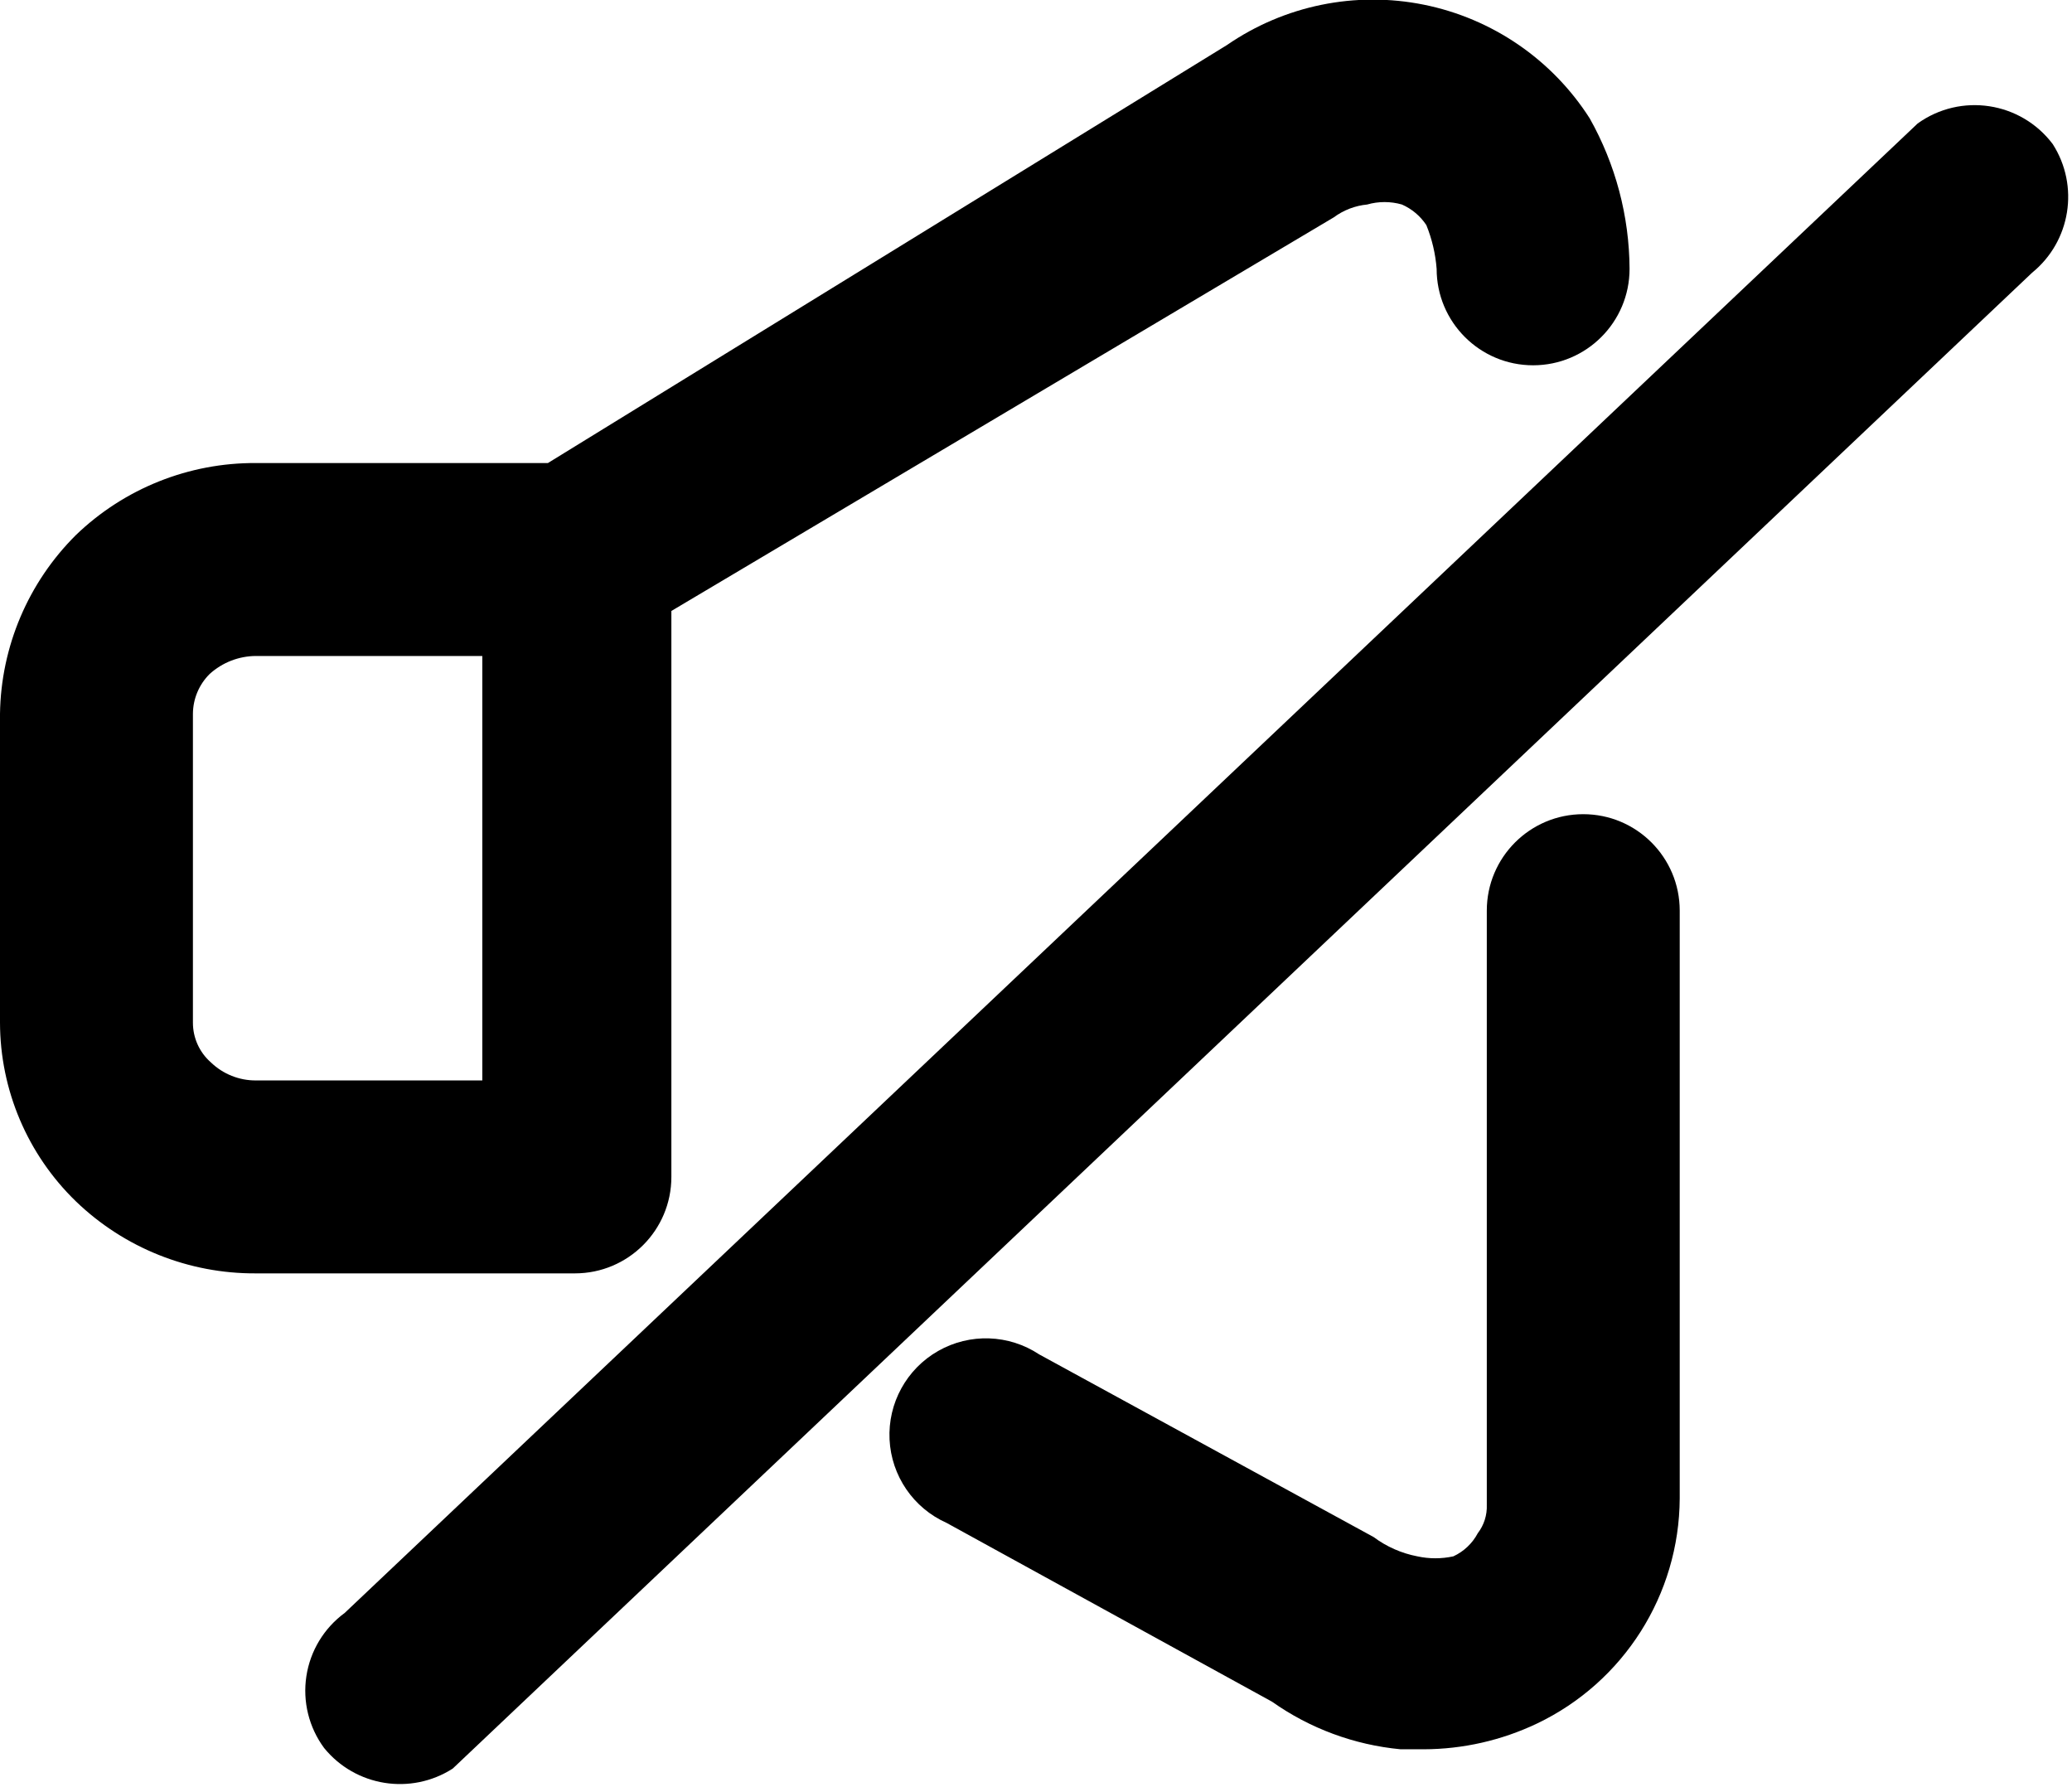
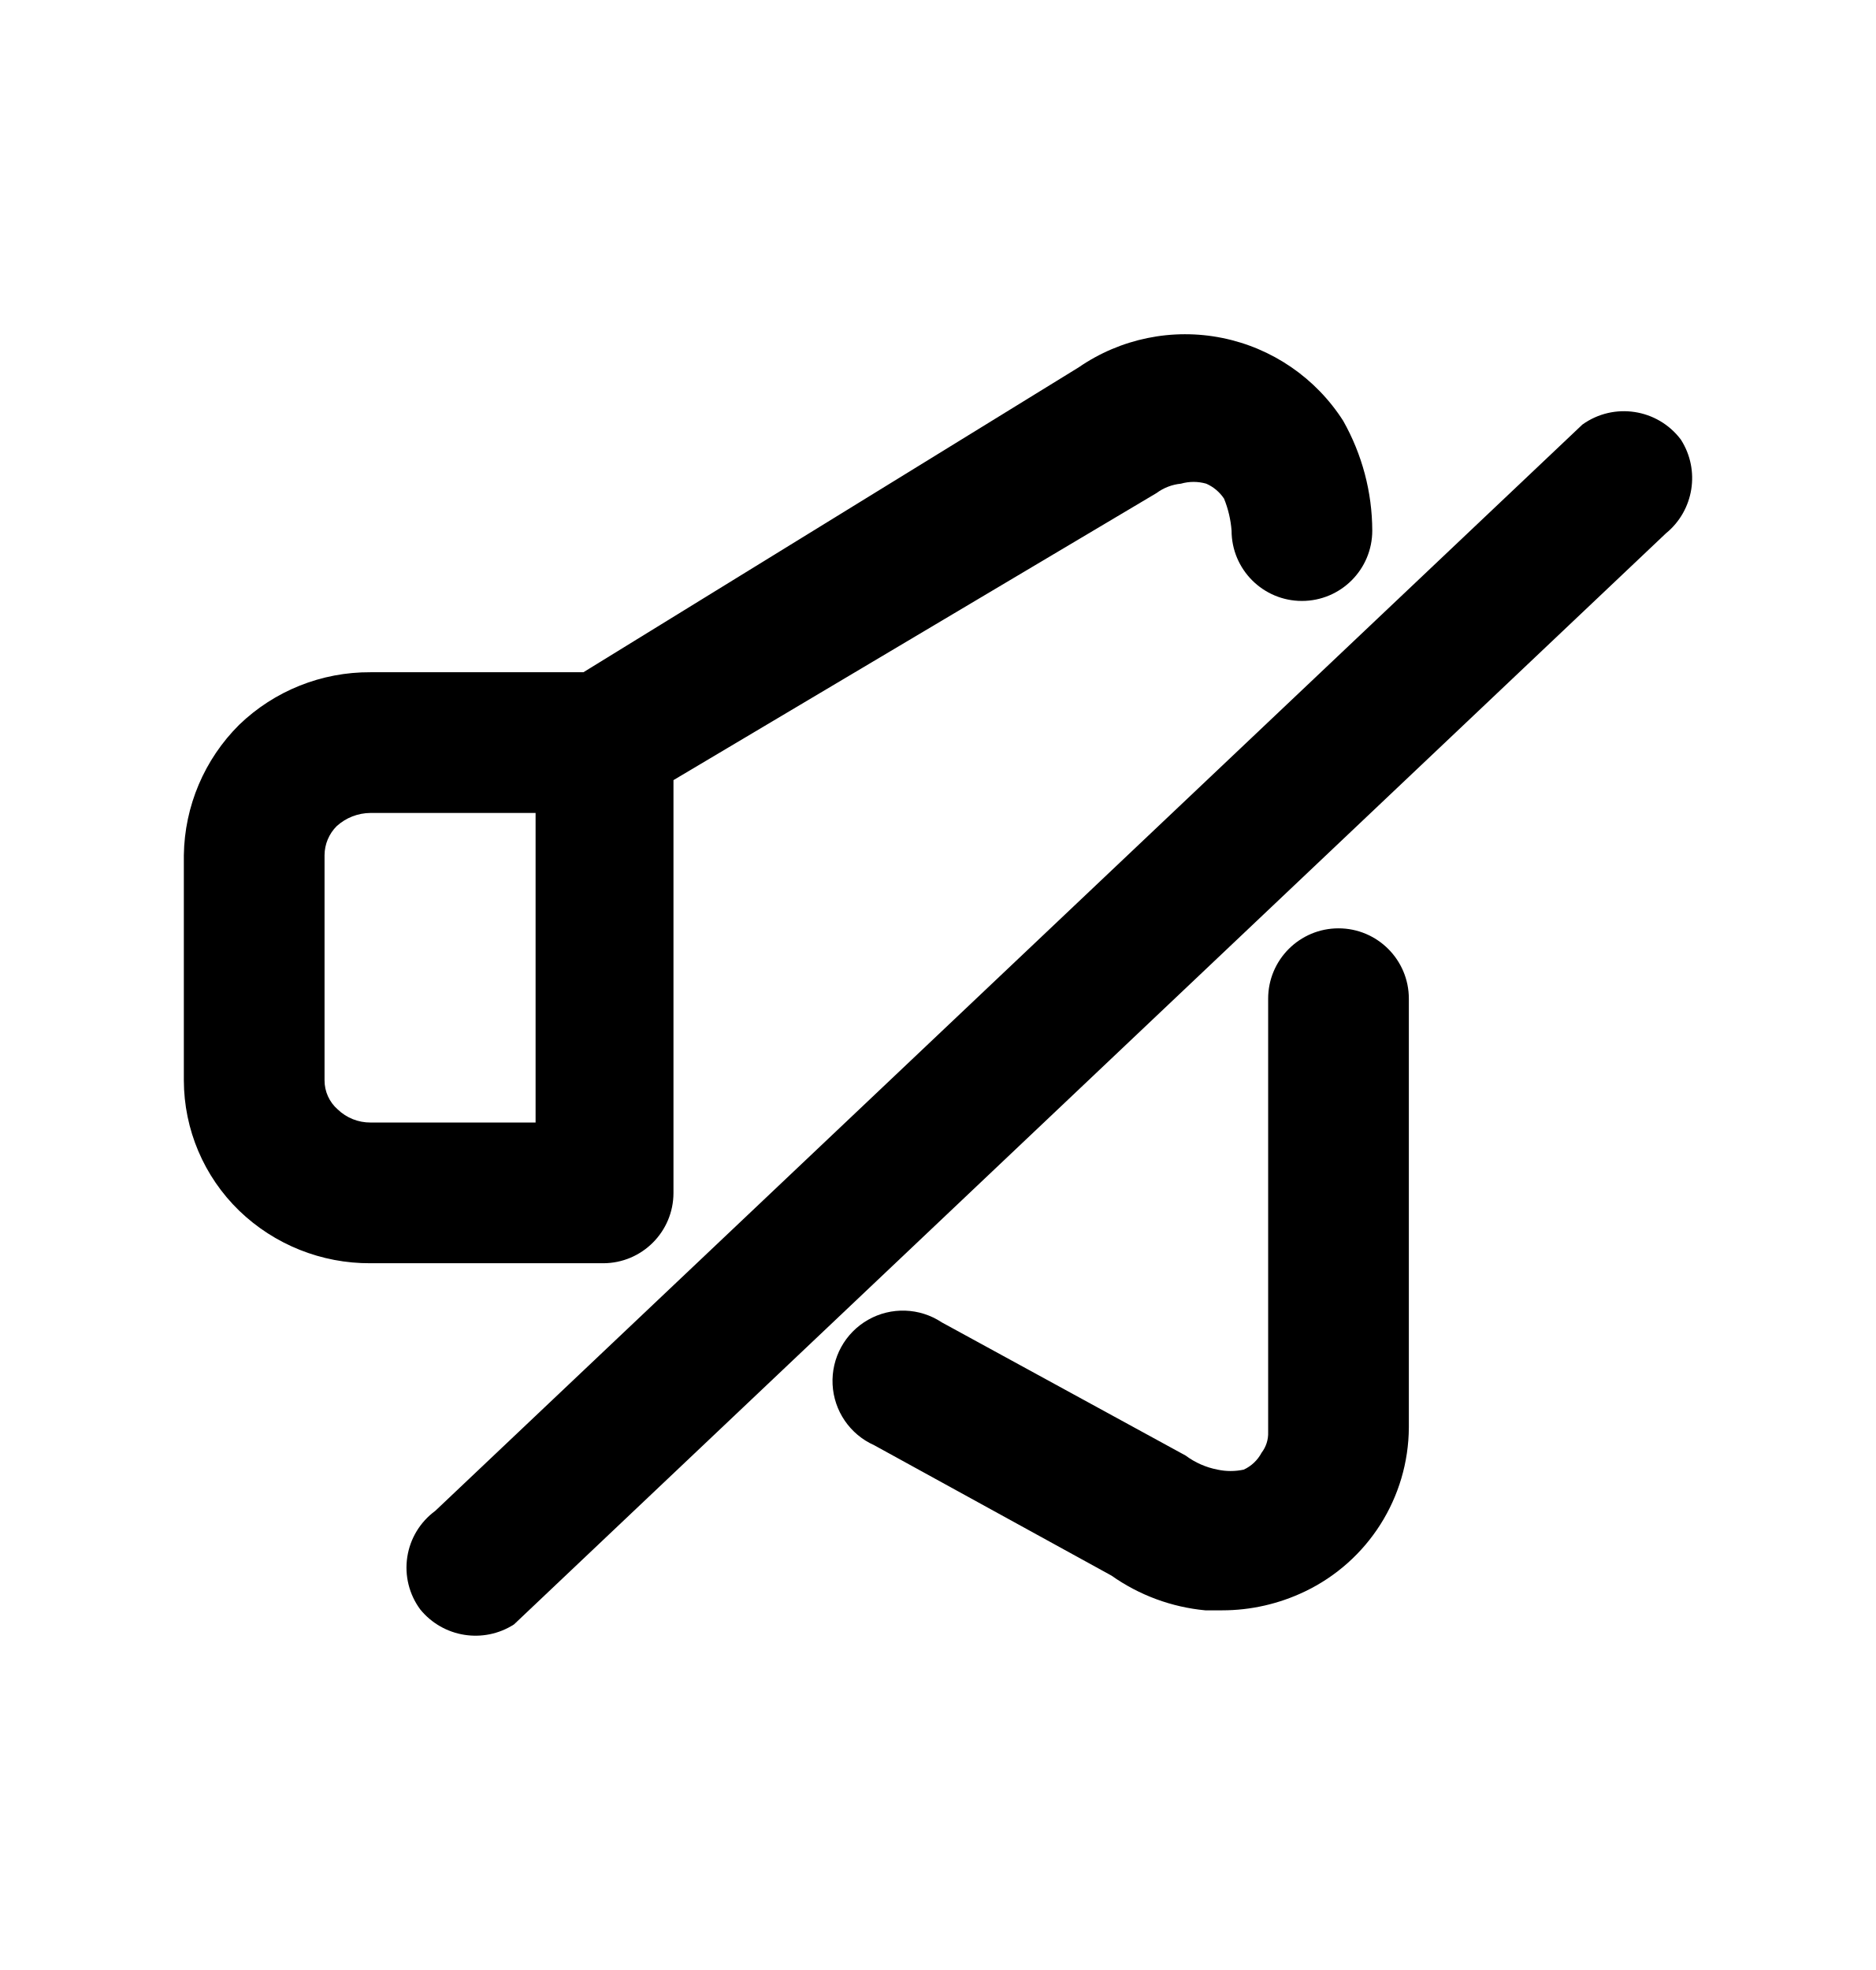
- <svg xmlns="http://www.w3.org/2000/svg" id="Layer_1" data-name="Layer 1" viewBox="0 0 16.11 13.89">
-   <path d="M12.32,16.85h-.18a2.07,2.07,0,0,1-1-.37L8.61,15.09a.75.75,0,1,1,.72-1.31l2.6,1.42a.83.83,0,0,0,.34.15.66.66,0,0,0,.28,0,.41.41,0,0,0,.19-.18.34.34,0,0,0,.07-.22V10.33a.75.75,0,0,1,1.5,0V14.9a1.95,1.95,0,0,1-1.11,1.75A2.06,2.06,0,0,1,12.32,16.85Zm-6.6-3.7H3.24a2,2,0,0,1-1.4-.56,1.94,1.94,0,0,1-.59-1.39V8.8a2,2,0,0,1,.59-1.39,2,2,0,0,1,1.4-.56H5.51L10.79,3.6a2,2,0,0,1,2.82.57,2.41,2.41,0,0,1,.31,1.17.75.75,0,0,1-1.5,0A1.14,1.14,0,0,0,12.34,5a.44.44,0,0,0-.19-.16.49.49,0,0,0-.27,0,.52.52,0,0,0-.26.1L6.47,8V12.4A.75.75,0,0,1,5.72,13.15ZM3.24,8.35a.54.54,0,0,0-.36.14.44.44,0,0,0-.13.31v2.4a.41.41,0,0,0,.14.31.5.5,0,0,0,.35.14H5V8.35Z" transform="translate(-1.25 -3.25)" fill="currentColor" />
-   <path class="cls-1" d="M17.21,4.37a.76.76,0,0,1-.16,1L4.77,17a.76.76,0,0,1-1-.16.75.75,0,0,1,.16-1.05L16.16,4.21A.76.76,0,0,1,17.21,4.37Z" transform="translate(-1.25 -3.25)" fill="currentColor" />
+ <svg xmlns="http://www.w3.org/2000/svg" width="20" height="21" fill="currentColor" viewBox="0 0 20 21">
+   <path d="M13.03 17.166h-.18a2.07 2.07 0 0 1-1-.37l-2.53-1.39a.75.75 0 1 1 .72-1.31l2.6 1.42a.83.83 0 0 0 .34.15.66.66 0 0 0 .28 0 .41.41 0 0 0 .19-.18.34.34 0 0 0 .07-.22v-4.62a.75.75 0 0 1 1.5 0v4.57a1.95 1.95 0 0 1-1.11 1.75c-.274.131-.575.2-.88.2Zm-6.6-3.7H3.95a2 2 0 0 1-1.4-.56 1.94 1.94 0 0 1-.59-1.39v-2.4a2 2 0 0 1 .59-1.39 2 2 0 0 1 1.4-.56h2.27l5.28-3.25a2 2 0 0 1 2.82.57c.202.358.309.76.31 1.17a.75.75 0 1 1-1.5 0 1.138 1.138 0 0 0-.08-.34.44.44 0 0 0-.19-.16.49.49 0 0 0-.27 0 .52.52 0 0 0-.26.1l-5.15 3.06v4.4a.75.75 0 0 1-.75.75Zm-2.48-4.8a.54.54 0 0 0-.36.14.44.44 0 0 0-.13.31v2.4a.41.41 0 0 0 .14.31.5.5 0 0 0 .35.14h1.76v-3.3H3.95Z" />
+   <path fill-rule="evenodd" d="M17.92 4.686a.76.76 0 0 1-.16 1L5.48 17.316a.76.76 0 0 1-1-.16.75.75 0 0 1 .16-1.05l12.23-11.58a.76.76 0 0 1 1.05.16Z" clip-rule="evenodd" />
</svg>
